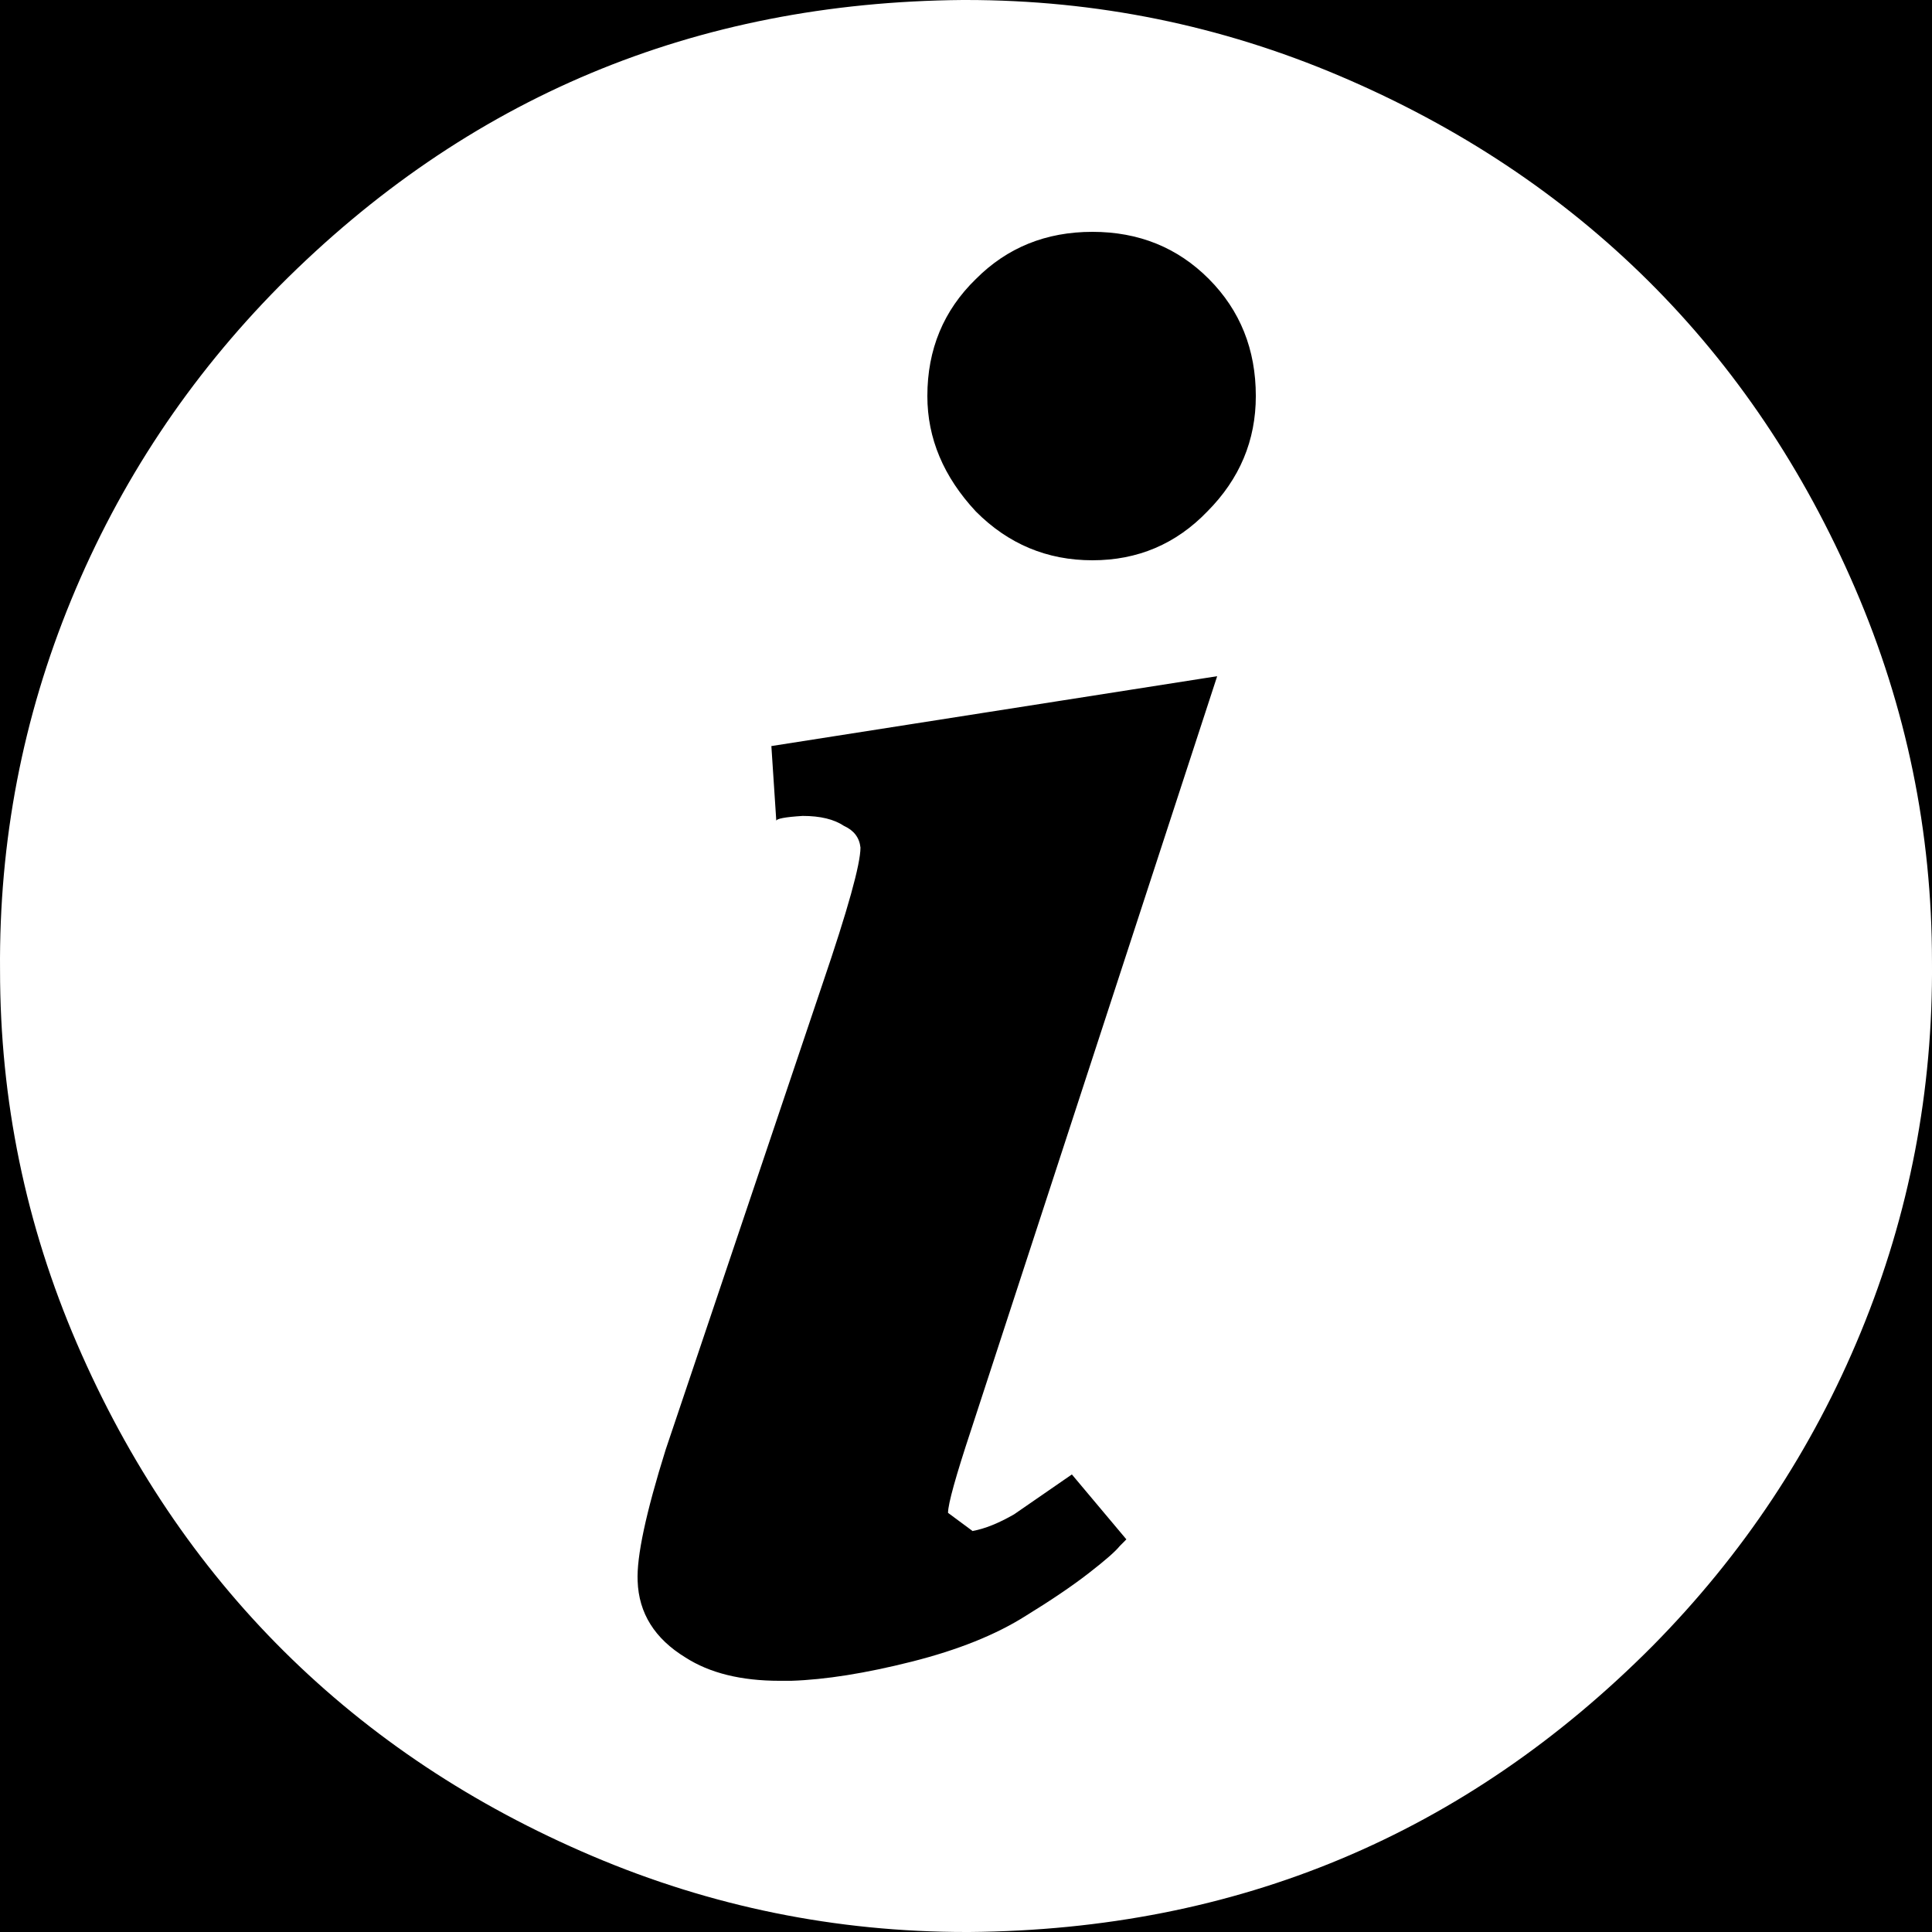
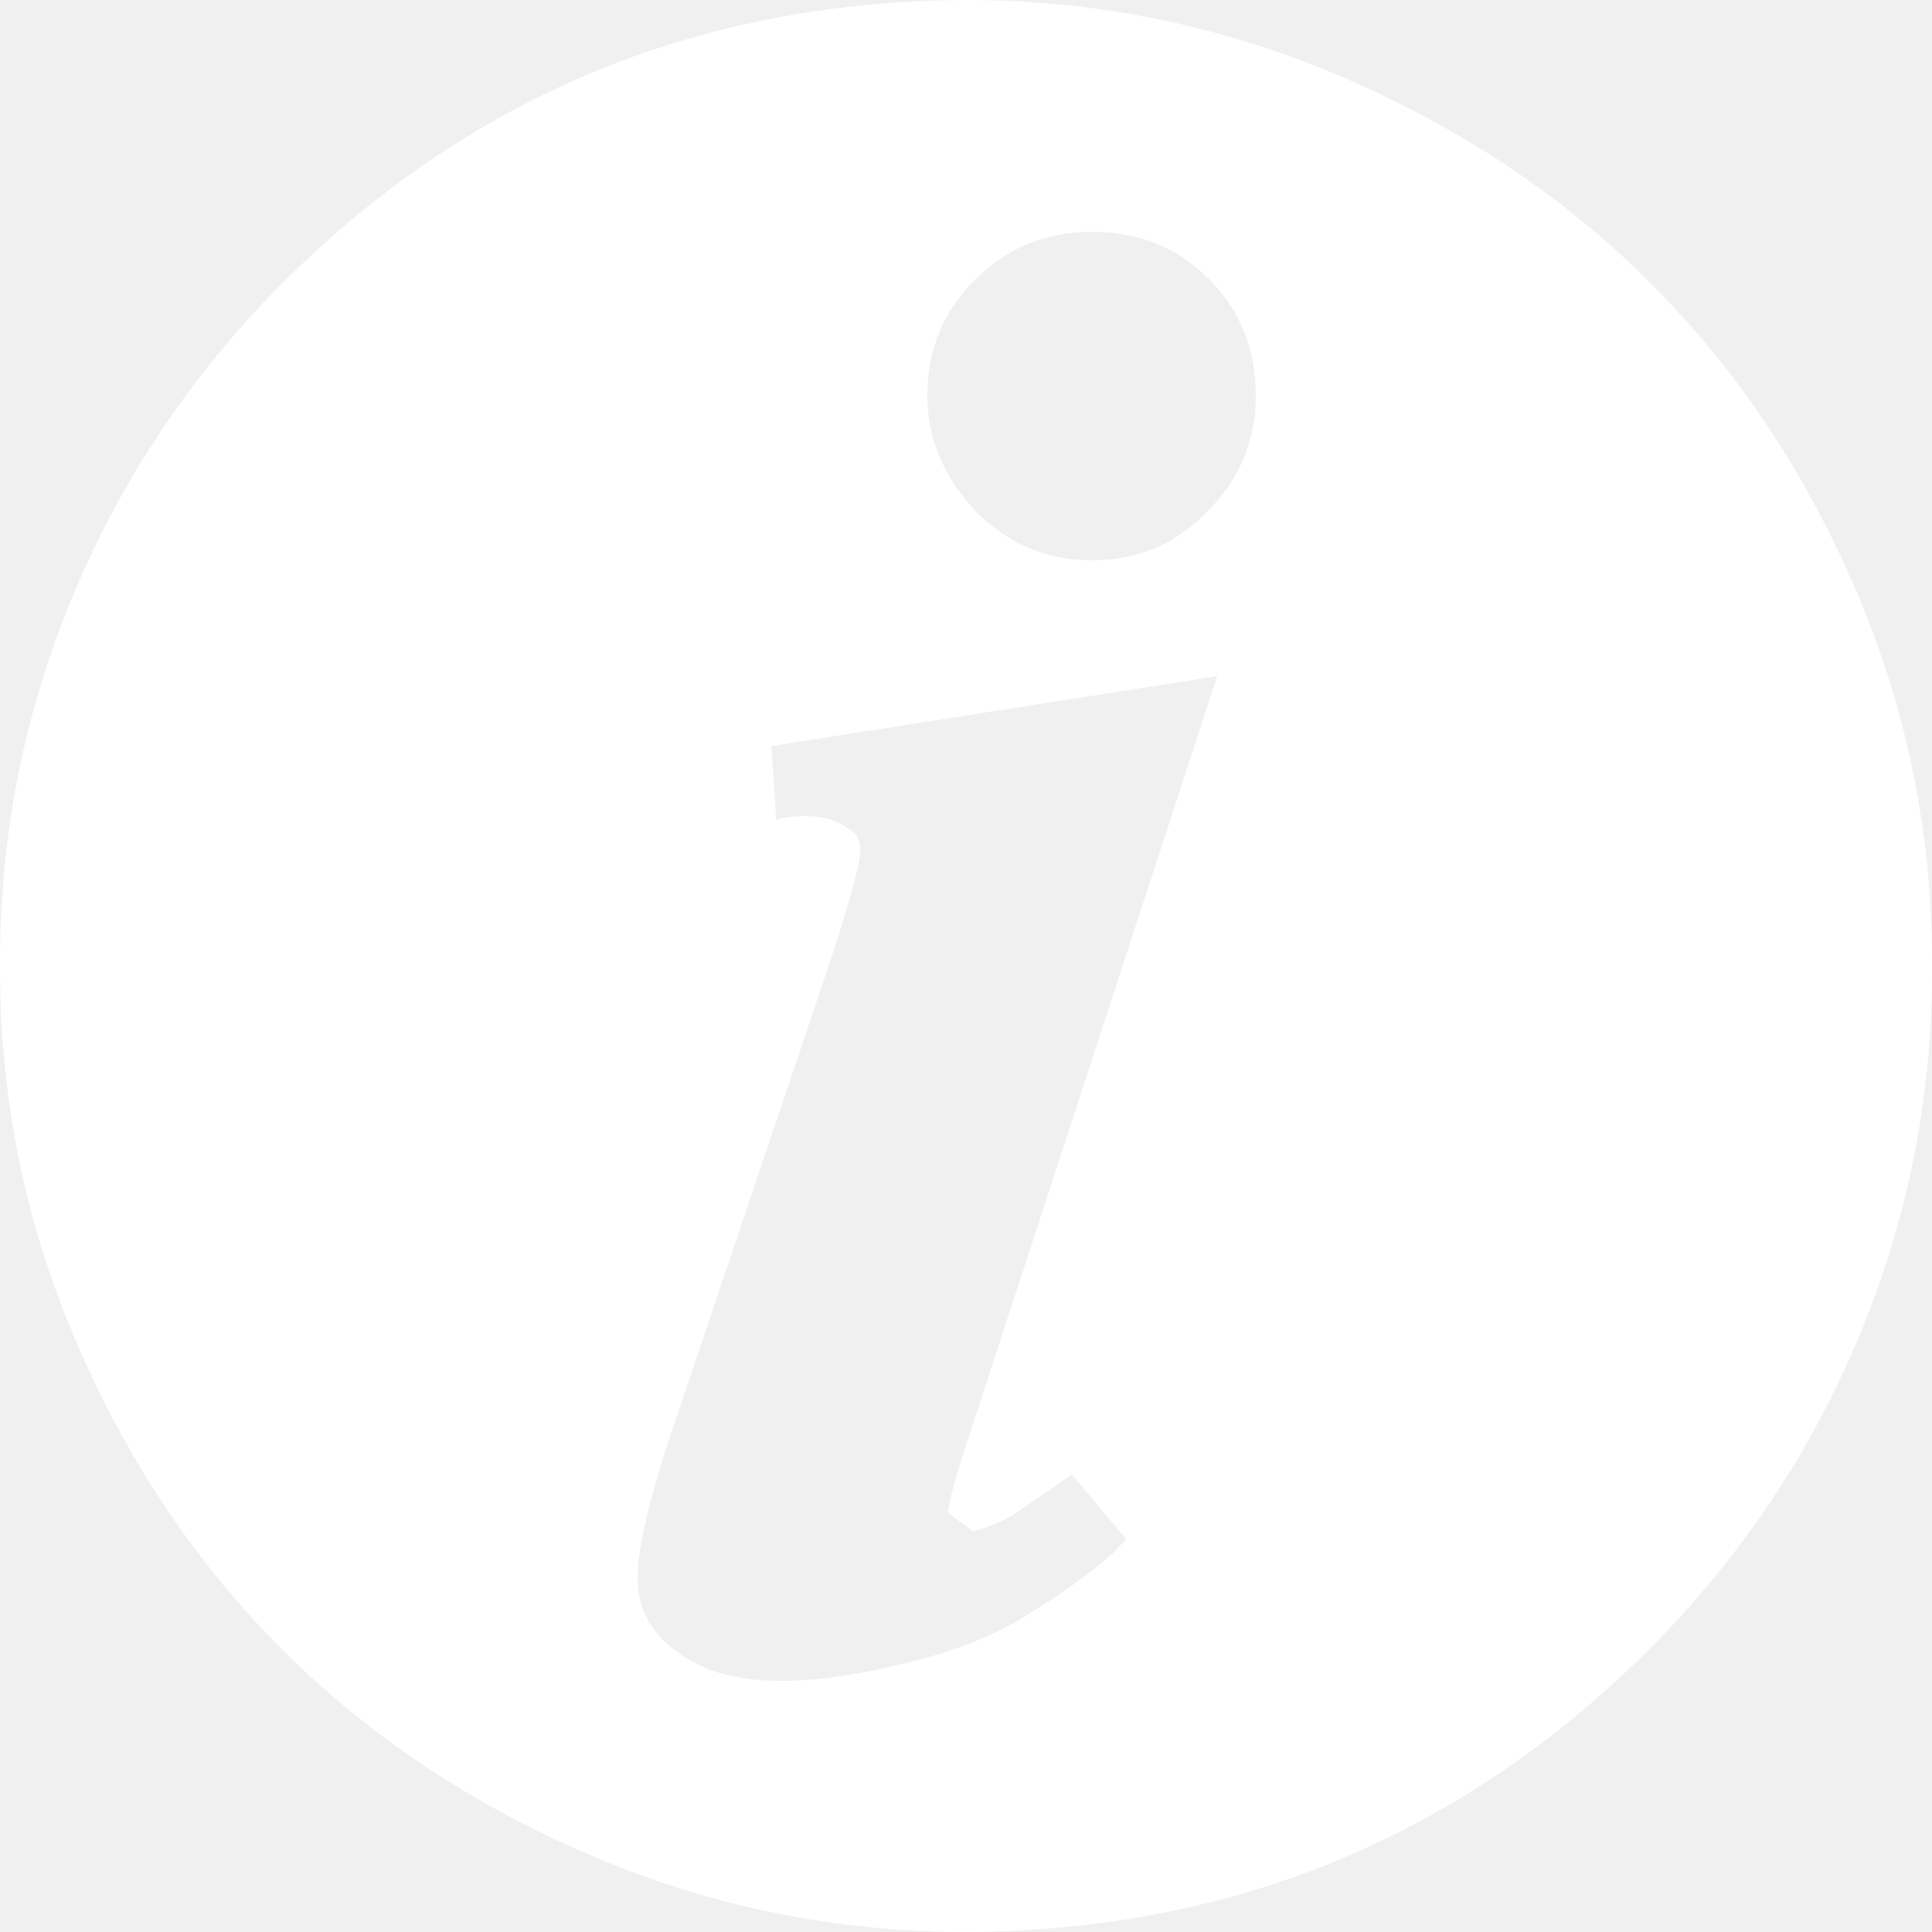
<svg xmlns="http://www.w3.org/2000/svg" viewBox="0 0 100 100">
-   <path d="m0 0h100v100h-100z" fill="#000" />
  <path d="m49.832 0h.17c6.736 0 13.185 1.311 19.349 3.934 6.164 2.622 11.485 6.158 15.966 10.606 4.48 4.449 8.048 9.752 10.703 15.911 2.655 6.159 3.981 12.604 3.979 19.334.057 6.672-1.17 13.059-3.681 19.161-2.511 6.102-6.107 11.521-10.788 16.255-9.703 9.752-21.488 14.685-35.357 14.799h-.17c-6.733 0-13.183-1.311-19.349-3.934-6.166-2.622-11.488-6.158-15.966-10.606s-8.045-9.752-10.703-15.911c-2.657-6.159-3.984-12.604-3.983-19.334-.057-6.672 1.17-13.059 3.681-19.161 2.511-6.102 6.107-11.521 10.788-16.255 9.703-9.752 21.488-14.685 35.357-14.799zm12.657 26.476c1.675-1.683 2.512-3.675 2.512-5.976 0-2.413-.81-4.432-2.429-6.059s-3.629-2.441-6.03-2.441c-2.401 0-4.411.814-6.03 2.441-1.675 1.627-2.512 3.647-2.512 6.059 0 2.187.837 4.179 2.512 5.976 1.675 1.683 3.684 2.524 6.03 2.524 2.345 0 4.327-.841 5.947-2.524zm-12.137 52.778-1.282-.949c0-.459.399-1.894 1.197-4.305l12.734-39-23.075 3.616.255 3.873c0-.114.455-.2 1.366-.257.911 0 1.624.172 2.138.517.512.231.797.604.853 1.12 0 .861-.655 3.213-1.965 7.058l-8.118 24.106c-1.024 3.272-1.508 5.539-1.451 6.801.057 1.664.883 2.984 2.478 3.959 1.253.804 2.877 1.205 4.871 1.205h.598c1.765-.057 3.845-.388 6.238-.991 2.393-.604 4.359-1.393 5.898-2.368 1.31-.804 2.392-1.536 3.246-2.197.854-.661 1.396-1.134 1.625-1.419l.343-.346-2.821-3.36-2.991 2.065c-.798.459-1.51.745-2.138.86z" class="fill-color" fill="#fff" fill-rule="nonzero" />
</svg>
